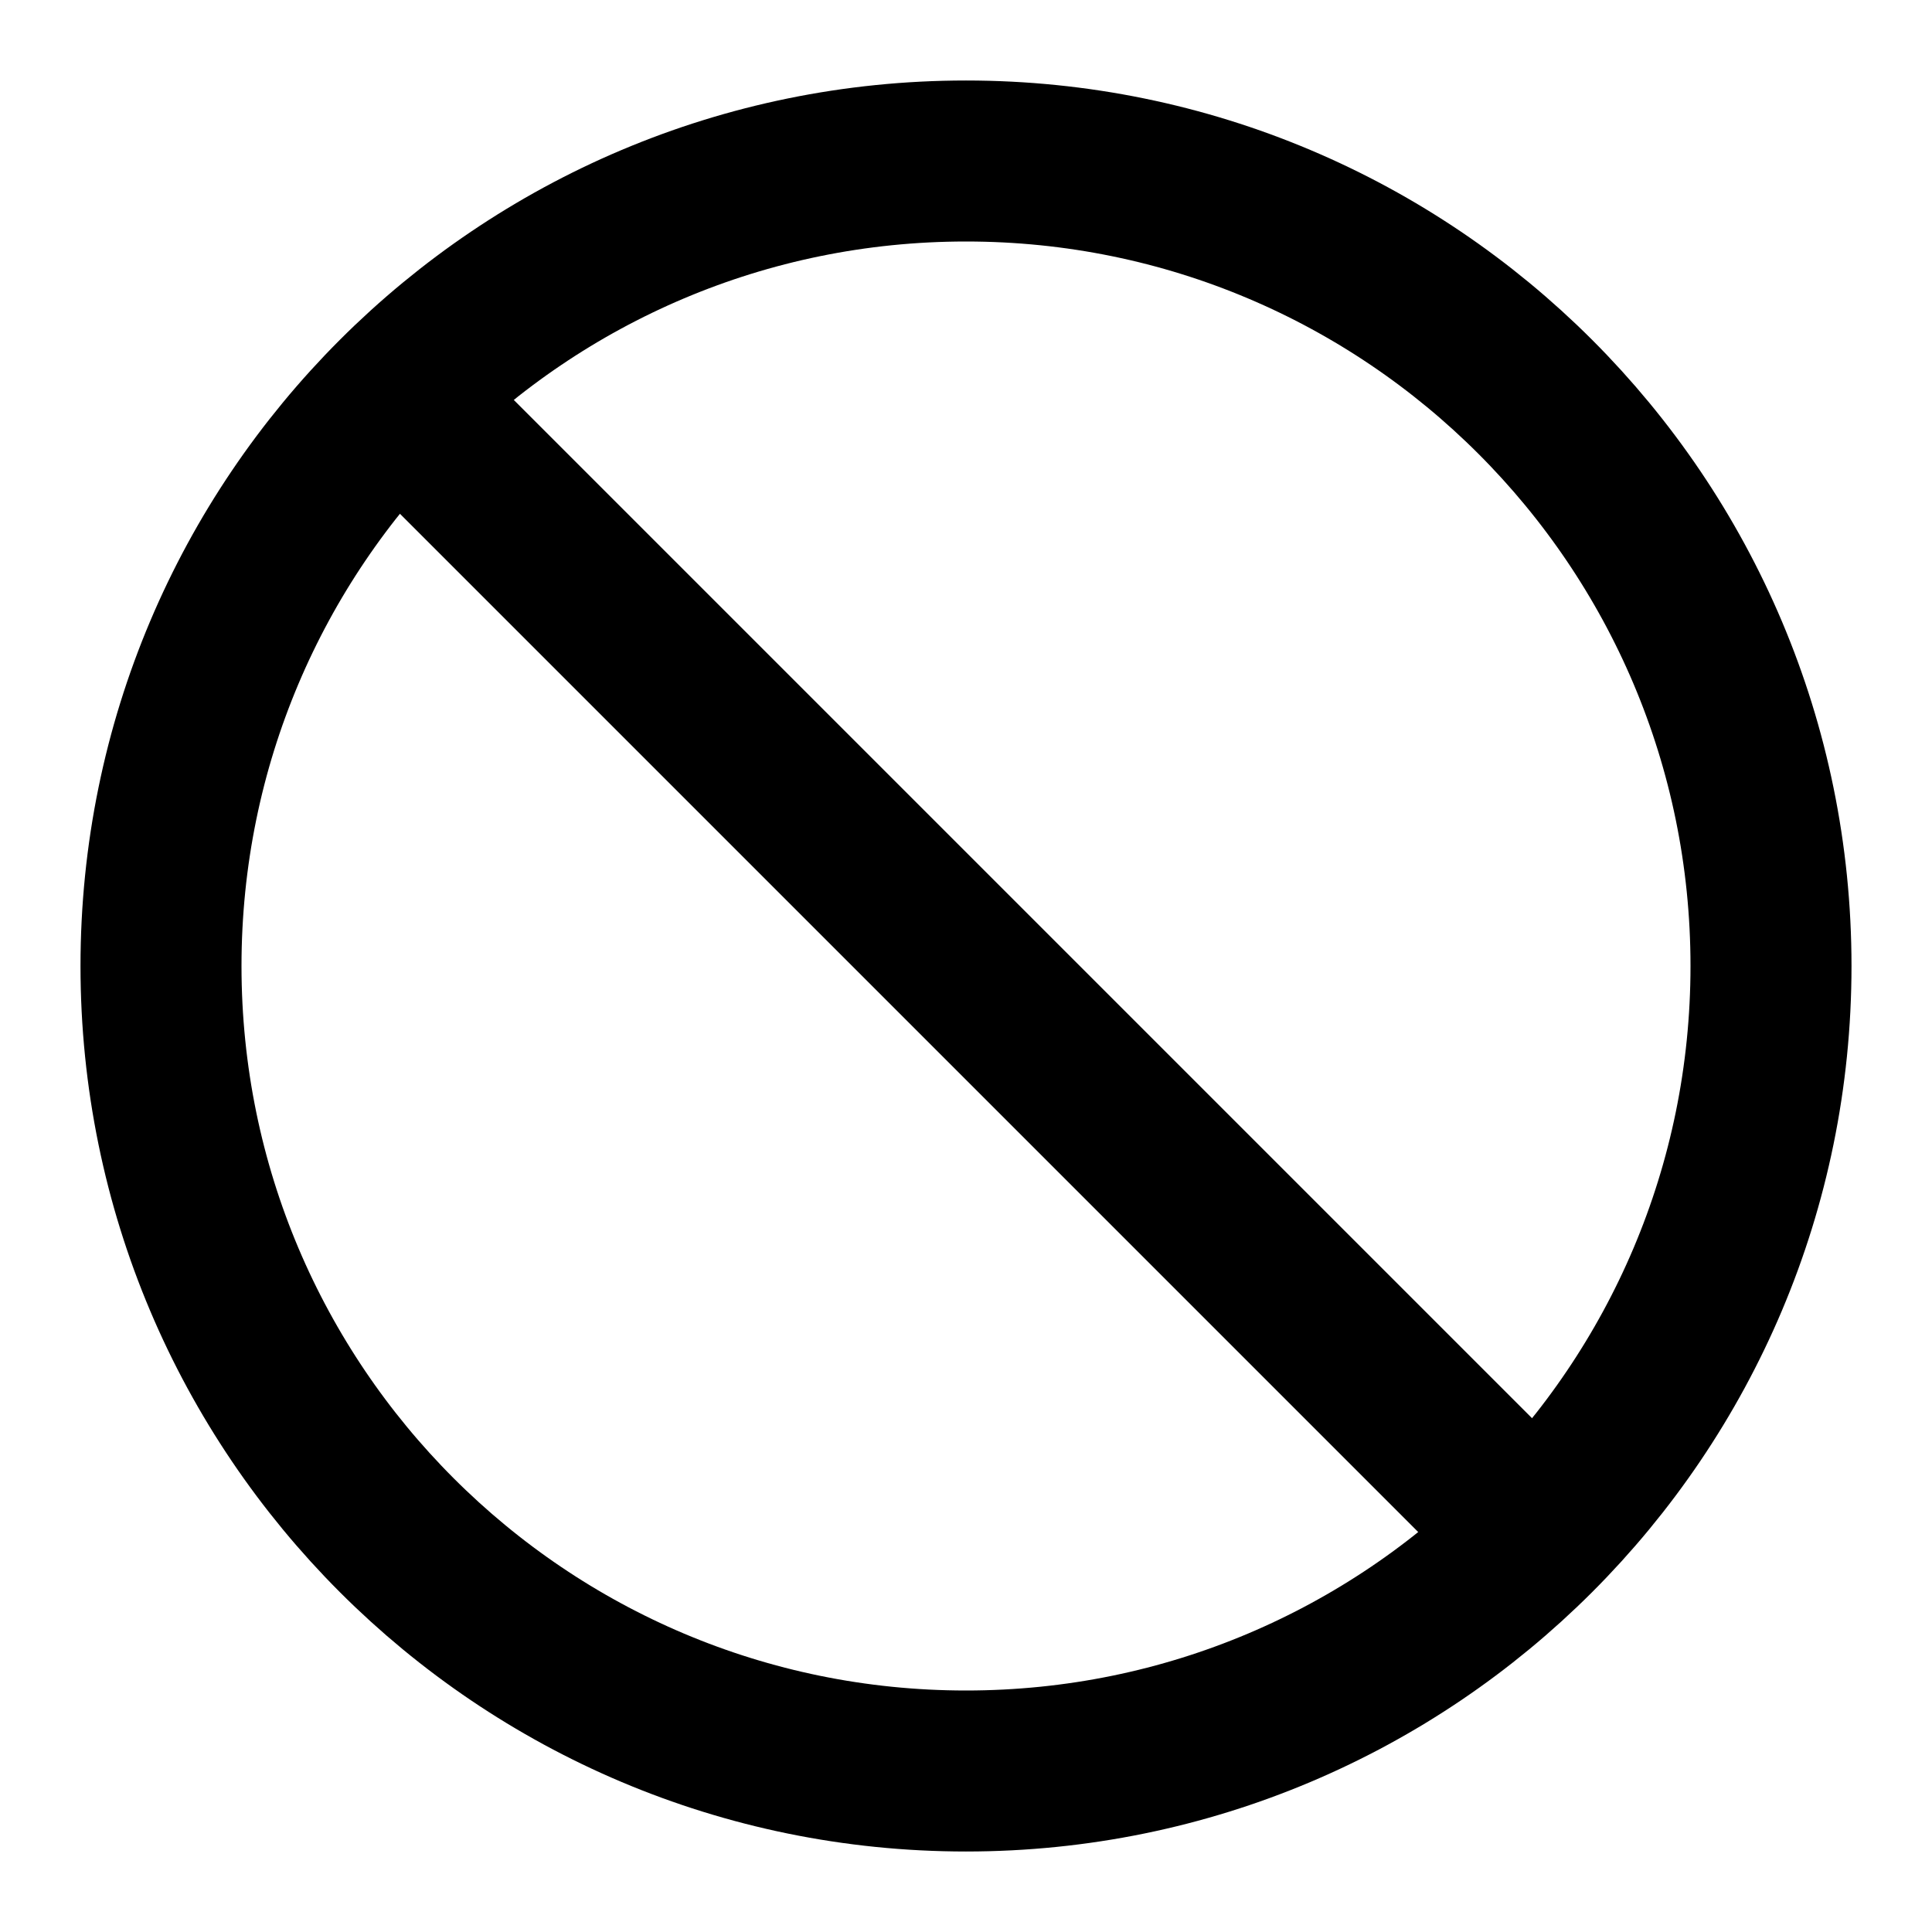
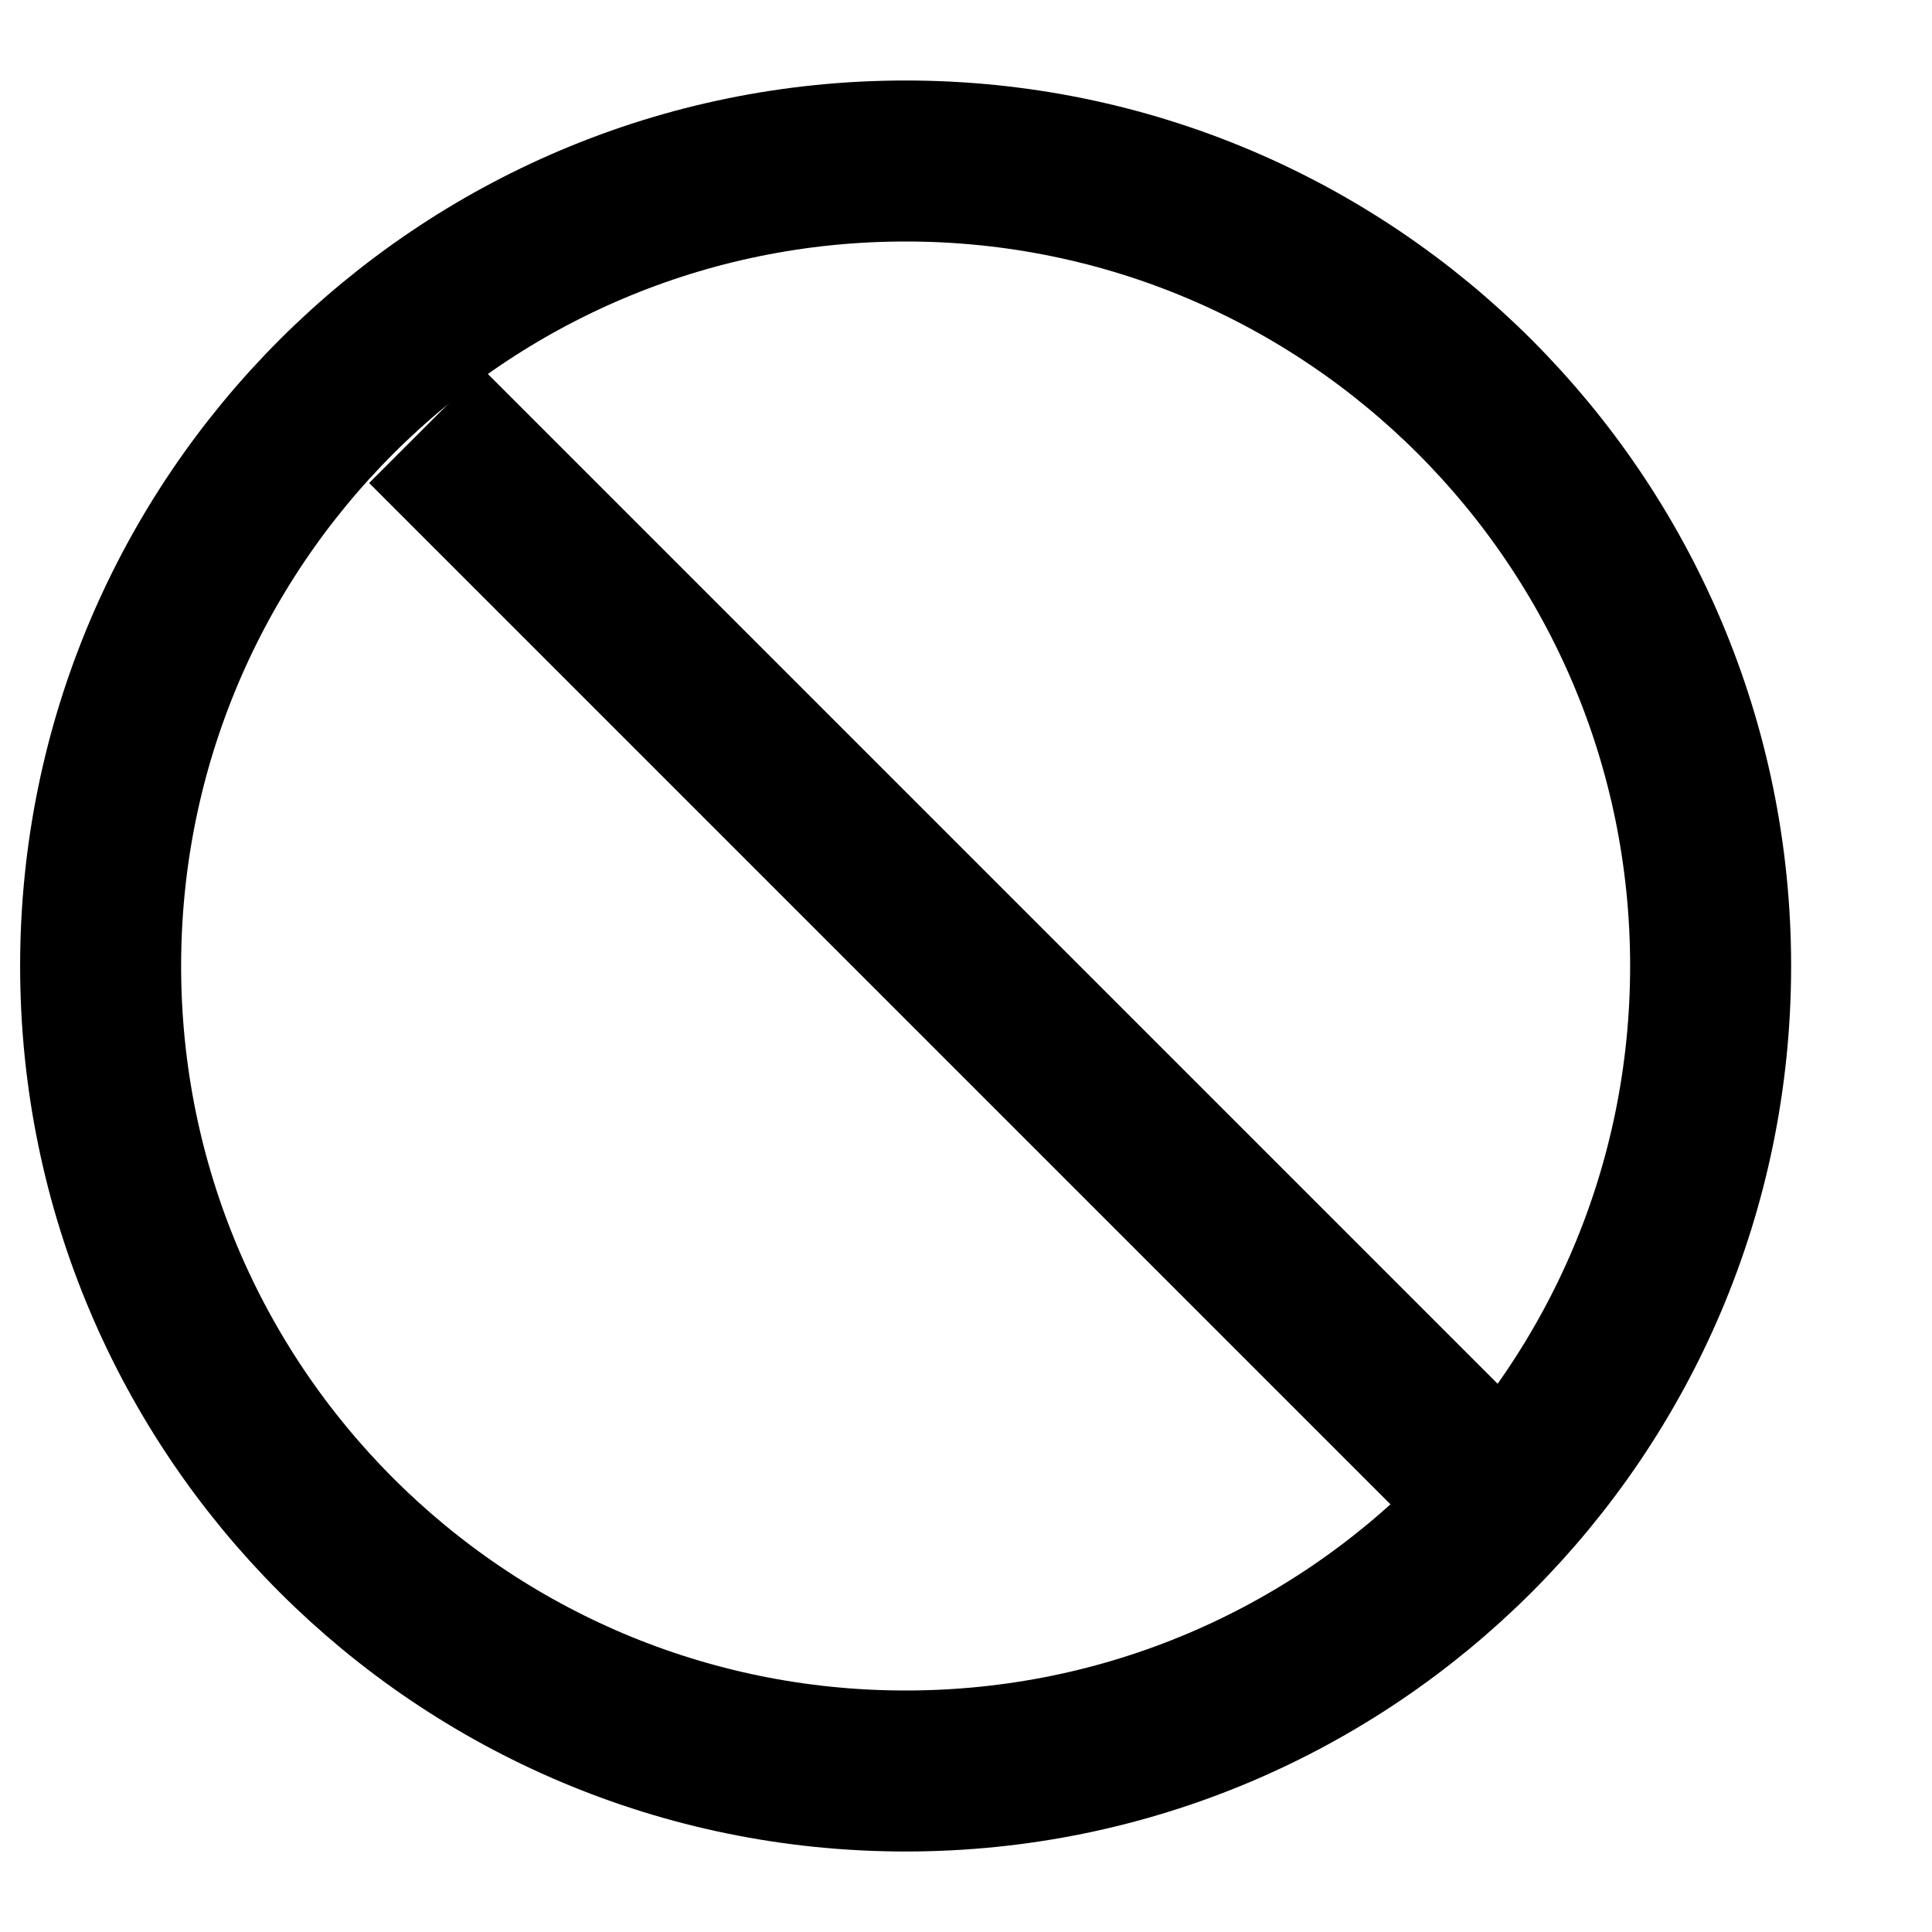
<svg xmlns="http://www.w3.org/2000/svg" width="24px" height="24px" viewBox="0 0 24 24" role="img" stroke="#000000" stroke-width="2" stroke-linecap="square" stroke-linejoin="square" fill="none" color="#000000">
-   <circle cx="12" cy="12" r="10" />
+   <circle cx="11.25" cy="12" r="10" />
  <path stroke-linecap="square" d="M6,6 L18,18" />
</svg>
